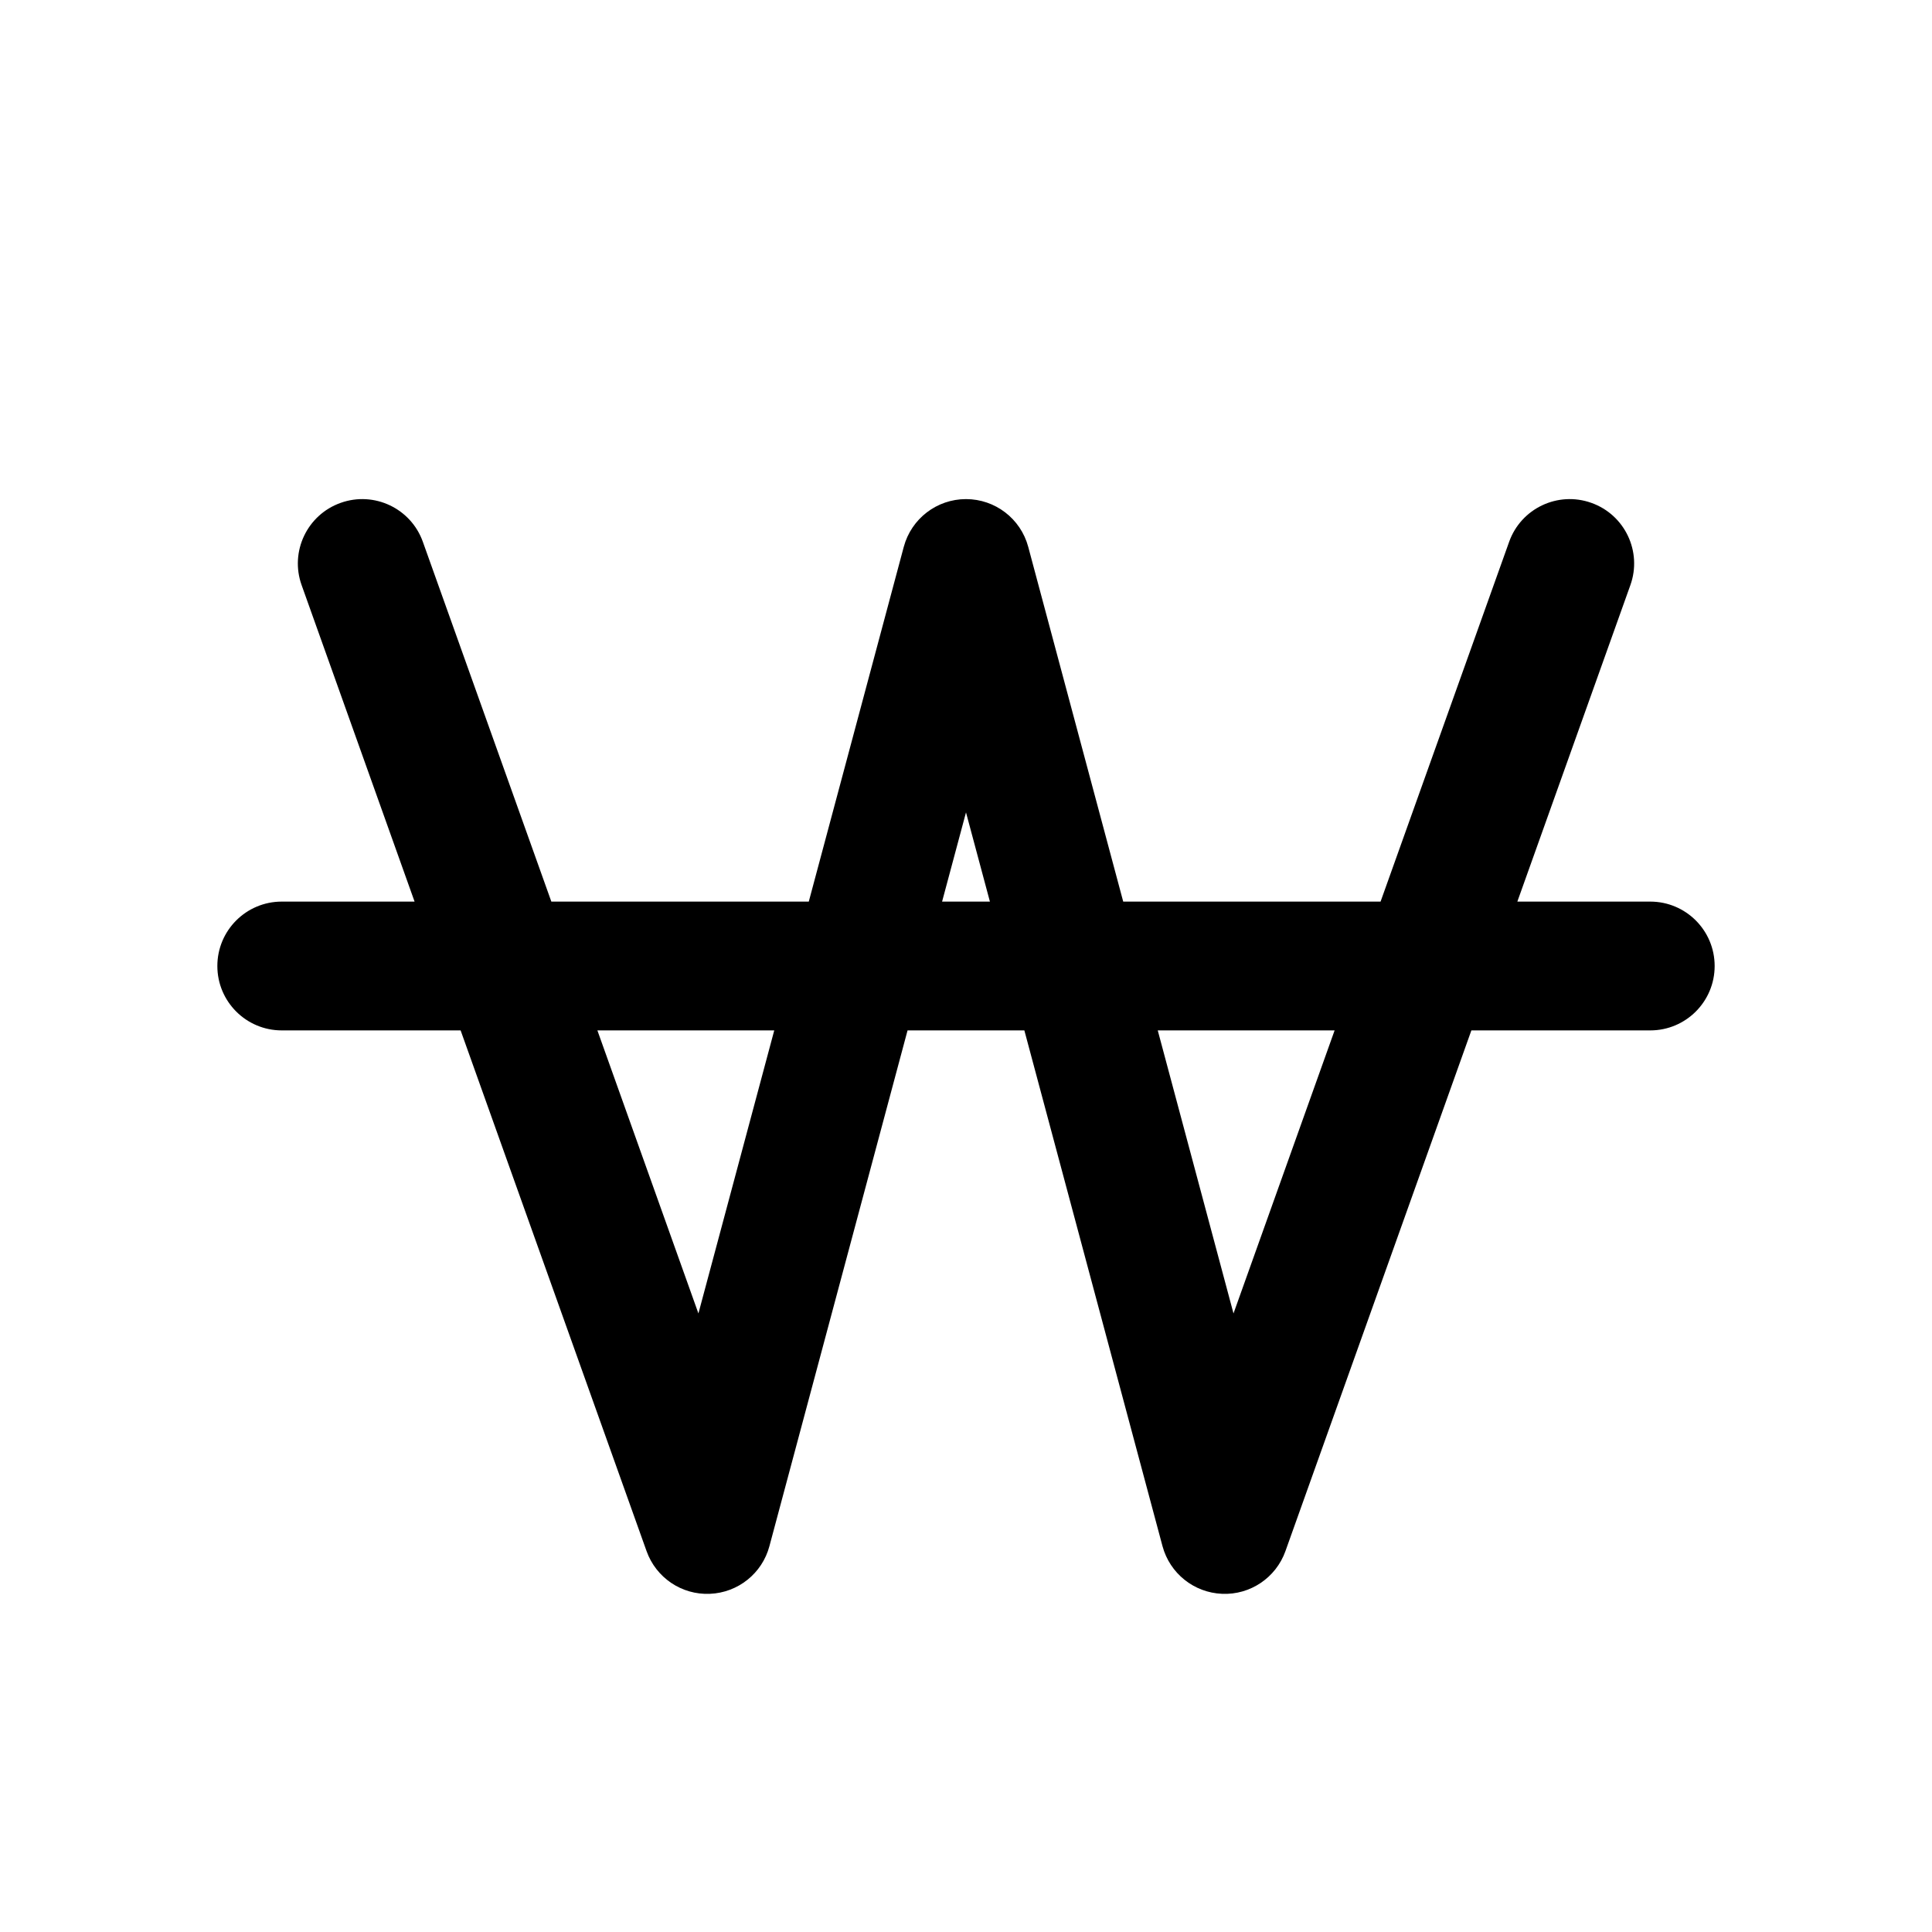
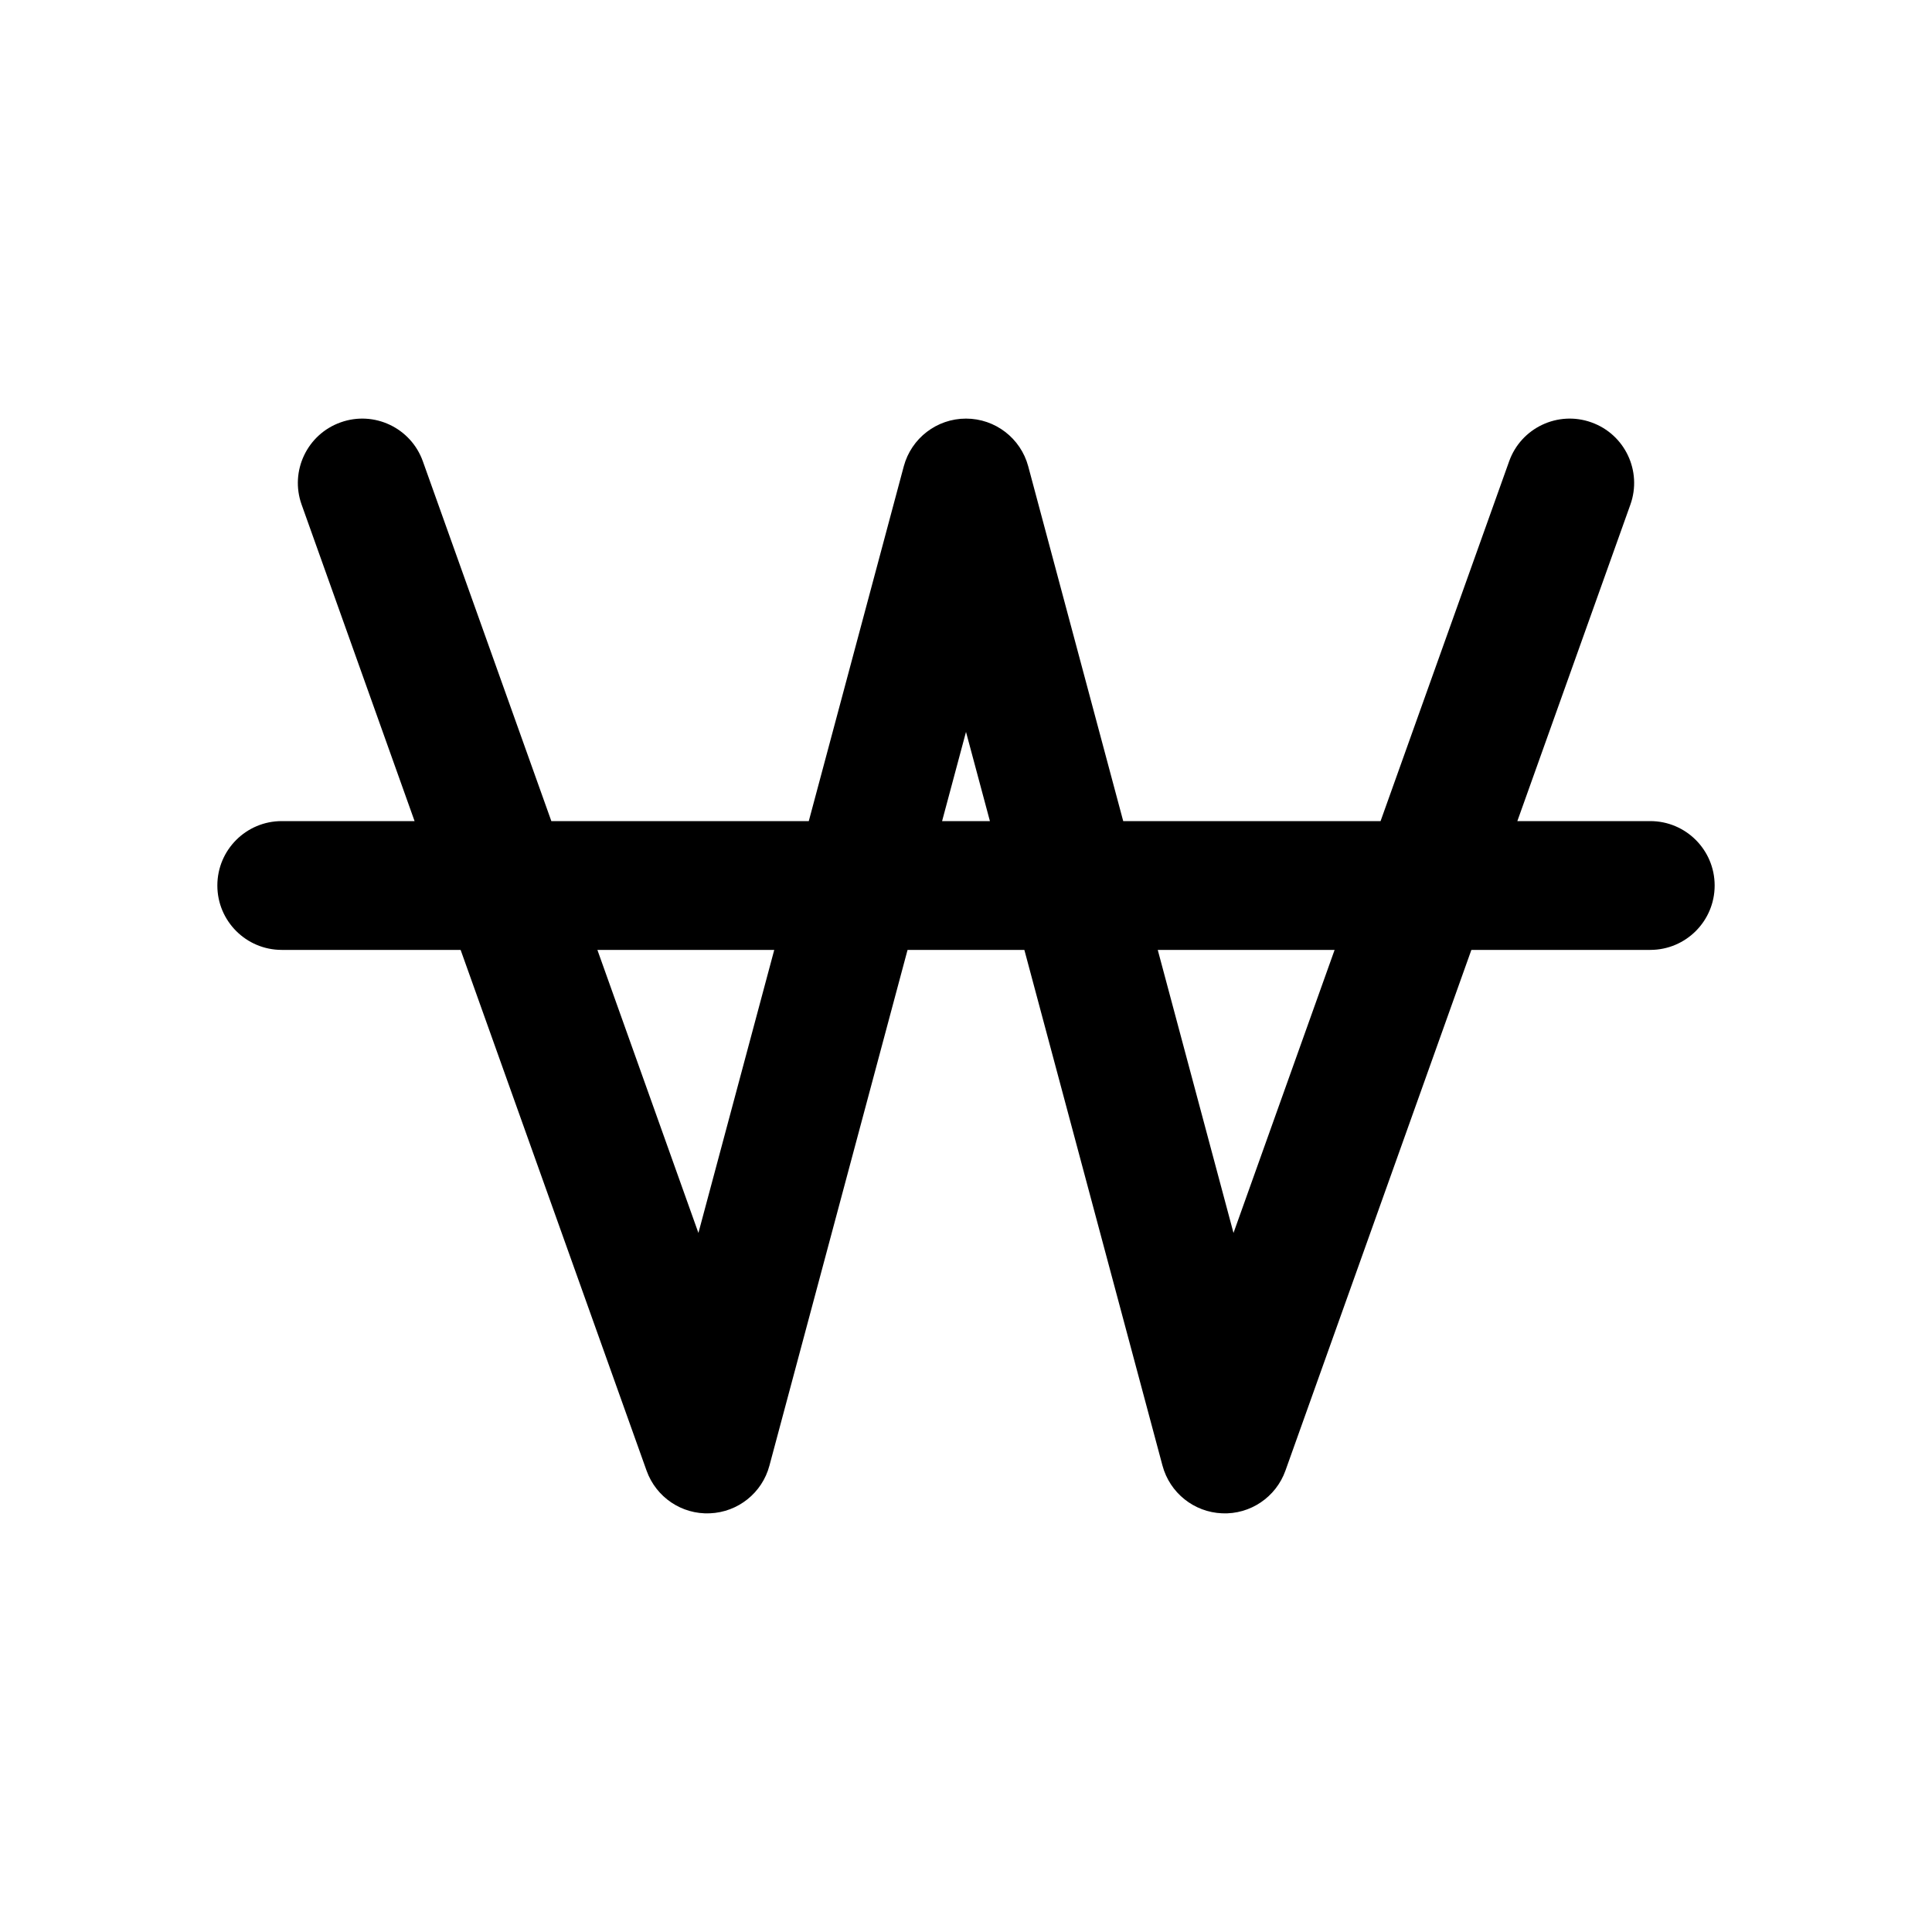
<svg xmlns="http://www.w3.org/2000/svg" width="24" height="24" viewBox="0 0 24 24" fill="none" data-karrot-ui-icon="true">
-   <path fill-rule="evenodd" clip-rule="evenodd" d="M5.253 6.731C5.105 6.315 4.647 6.098 4.231 6.247C3.815 6.395 3.598 6.853 3.747 7.269L5.15 11.2H3.5C3.058 11.2 2.7 11.558 2.7 12C2.7 12.442 3.058 12.8 3.5 12.8H5.722L8.032 19.269C8.15 19.599 8.468 19.814 8.818 19.799C9.168 19.785 9.468 19.545 9.558 19.207L11.274 12.8H12.725L14.441 19.207C14.532 19.545 14.832 19.785 15.182 19.799C15.531 19.814 15.85 19.599 15.968 19.269L18.278 12.8H20.5C20.942 12.8 21.3 12.442 21.3 12C21.3 11.558 20.942 11.2 20.5 11.2H18.849L20.253 7.269C20.402 6.853 20.185 6.395 19.769 6.247C19.353 6.098 18.895 6.315 18.747 6.731L17.15 11.2H13.953L12.773 6.793C12.679 6.443 12.362 6.2 12 6.2C11.638 6.2 11.321 6.443 11.227 6.793L10.047 11.2H6.849L5.253 6.731ZM7.421 12.8L8.676 16.316L9.618 12.8H7.421ZM11.703 11.2H12.297L12 10.092L11.703 11.2ZM14.382 12.8L15.323 16.316L16.579 12.8H14.382Z" fill="currentColor" />
+   <path fill-rule="evenodd" clip-rule="evenodd" d="M5.253 5.731C5.105 5.315 4.647 5.098 4.231 5.247C3.815 5.395 3.598 5.853 3.747 6.269L5.15 10.2H3.5C3.058 10.2 2.7 10.558 2.7 11C2.7 11.442 3.058 11.8 3.5 11.8H5.722L8.032 18.269C8.15 18.599 8.468 18.814 8.818 18.799C9.168 18.785 9.468 18.545 9.558 18.207L11.274 11.8H12.725L14.441 18.207C14.532 18.545 14.832 18.785 15.182 18.799C15.531 18.814 15.85 18.599 15.968 18.269L18.278 11.8H20.5C20.942 11.8 21.3 11.442 21.3 11C21.3 10.558 20.942 10.2 20.5 10.2H18.849L20.253 6.269C20.402 5.853 20.185 5.395 19.769 5.247C19.353 5.098 18.895 5.315 18.747 5.731L17.15 10.2H13.953L12.773 5.793C12.679 5.443 12.362 5.2 12 5.2C11.638 5.2 11.321 5.443 11.227 5.793L10.047 10.2H6.849L5.253 5.731ZM7.421 11.8L8.676 15.316L9.618 11.8H7.421ZM11.703 10.2H12.297L12 9.092L11.703 10.2ZM14.382 11.8L15.323 15.316L16.579 11.8H14.382Z" fill="currentColor" />
</svg>
